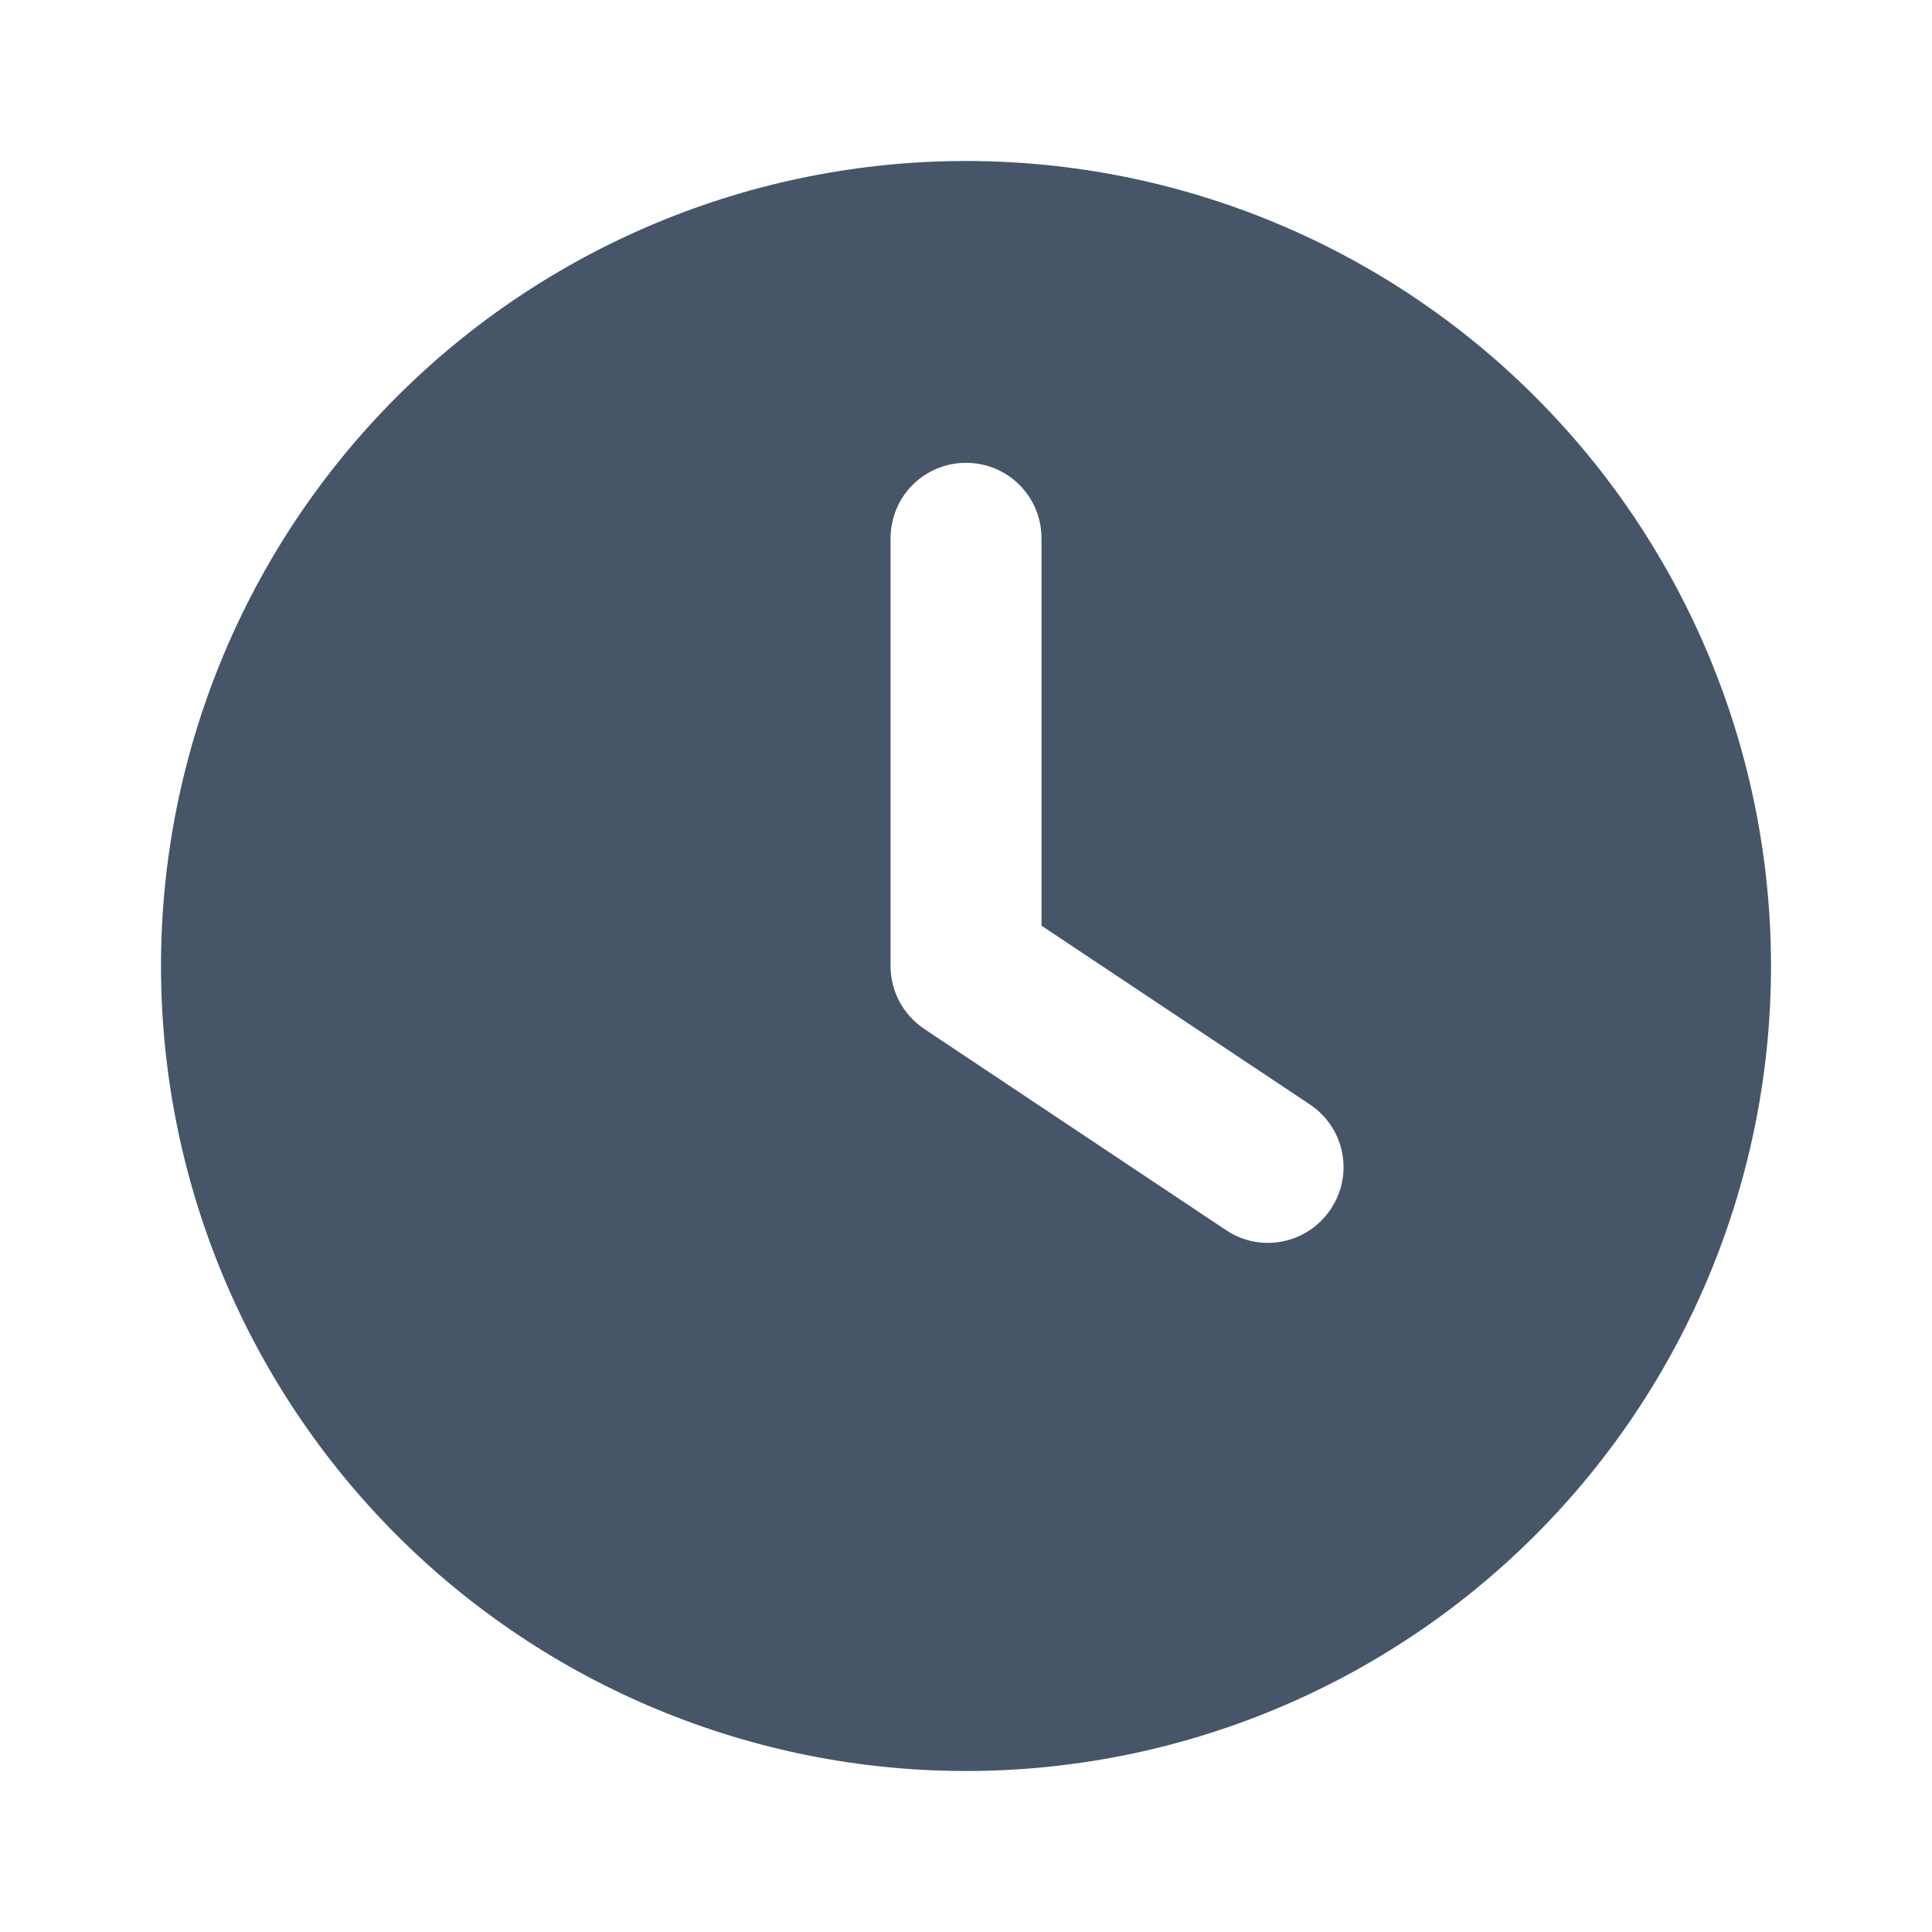
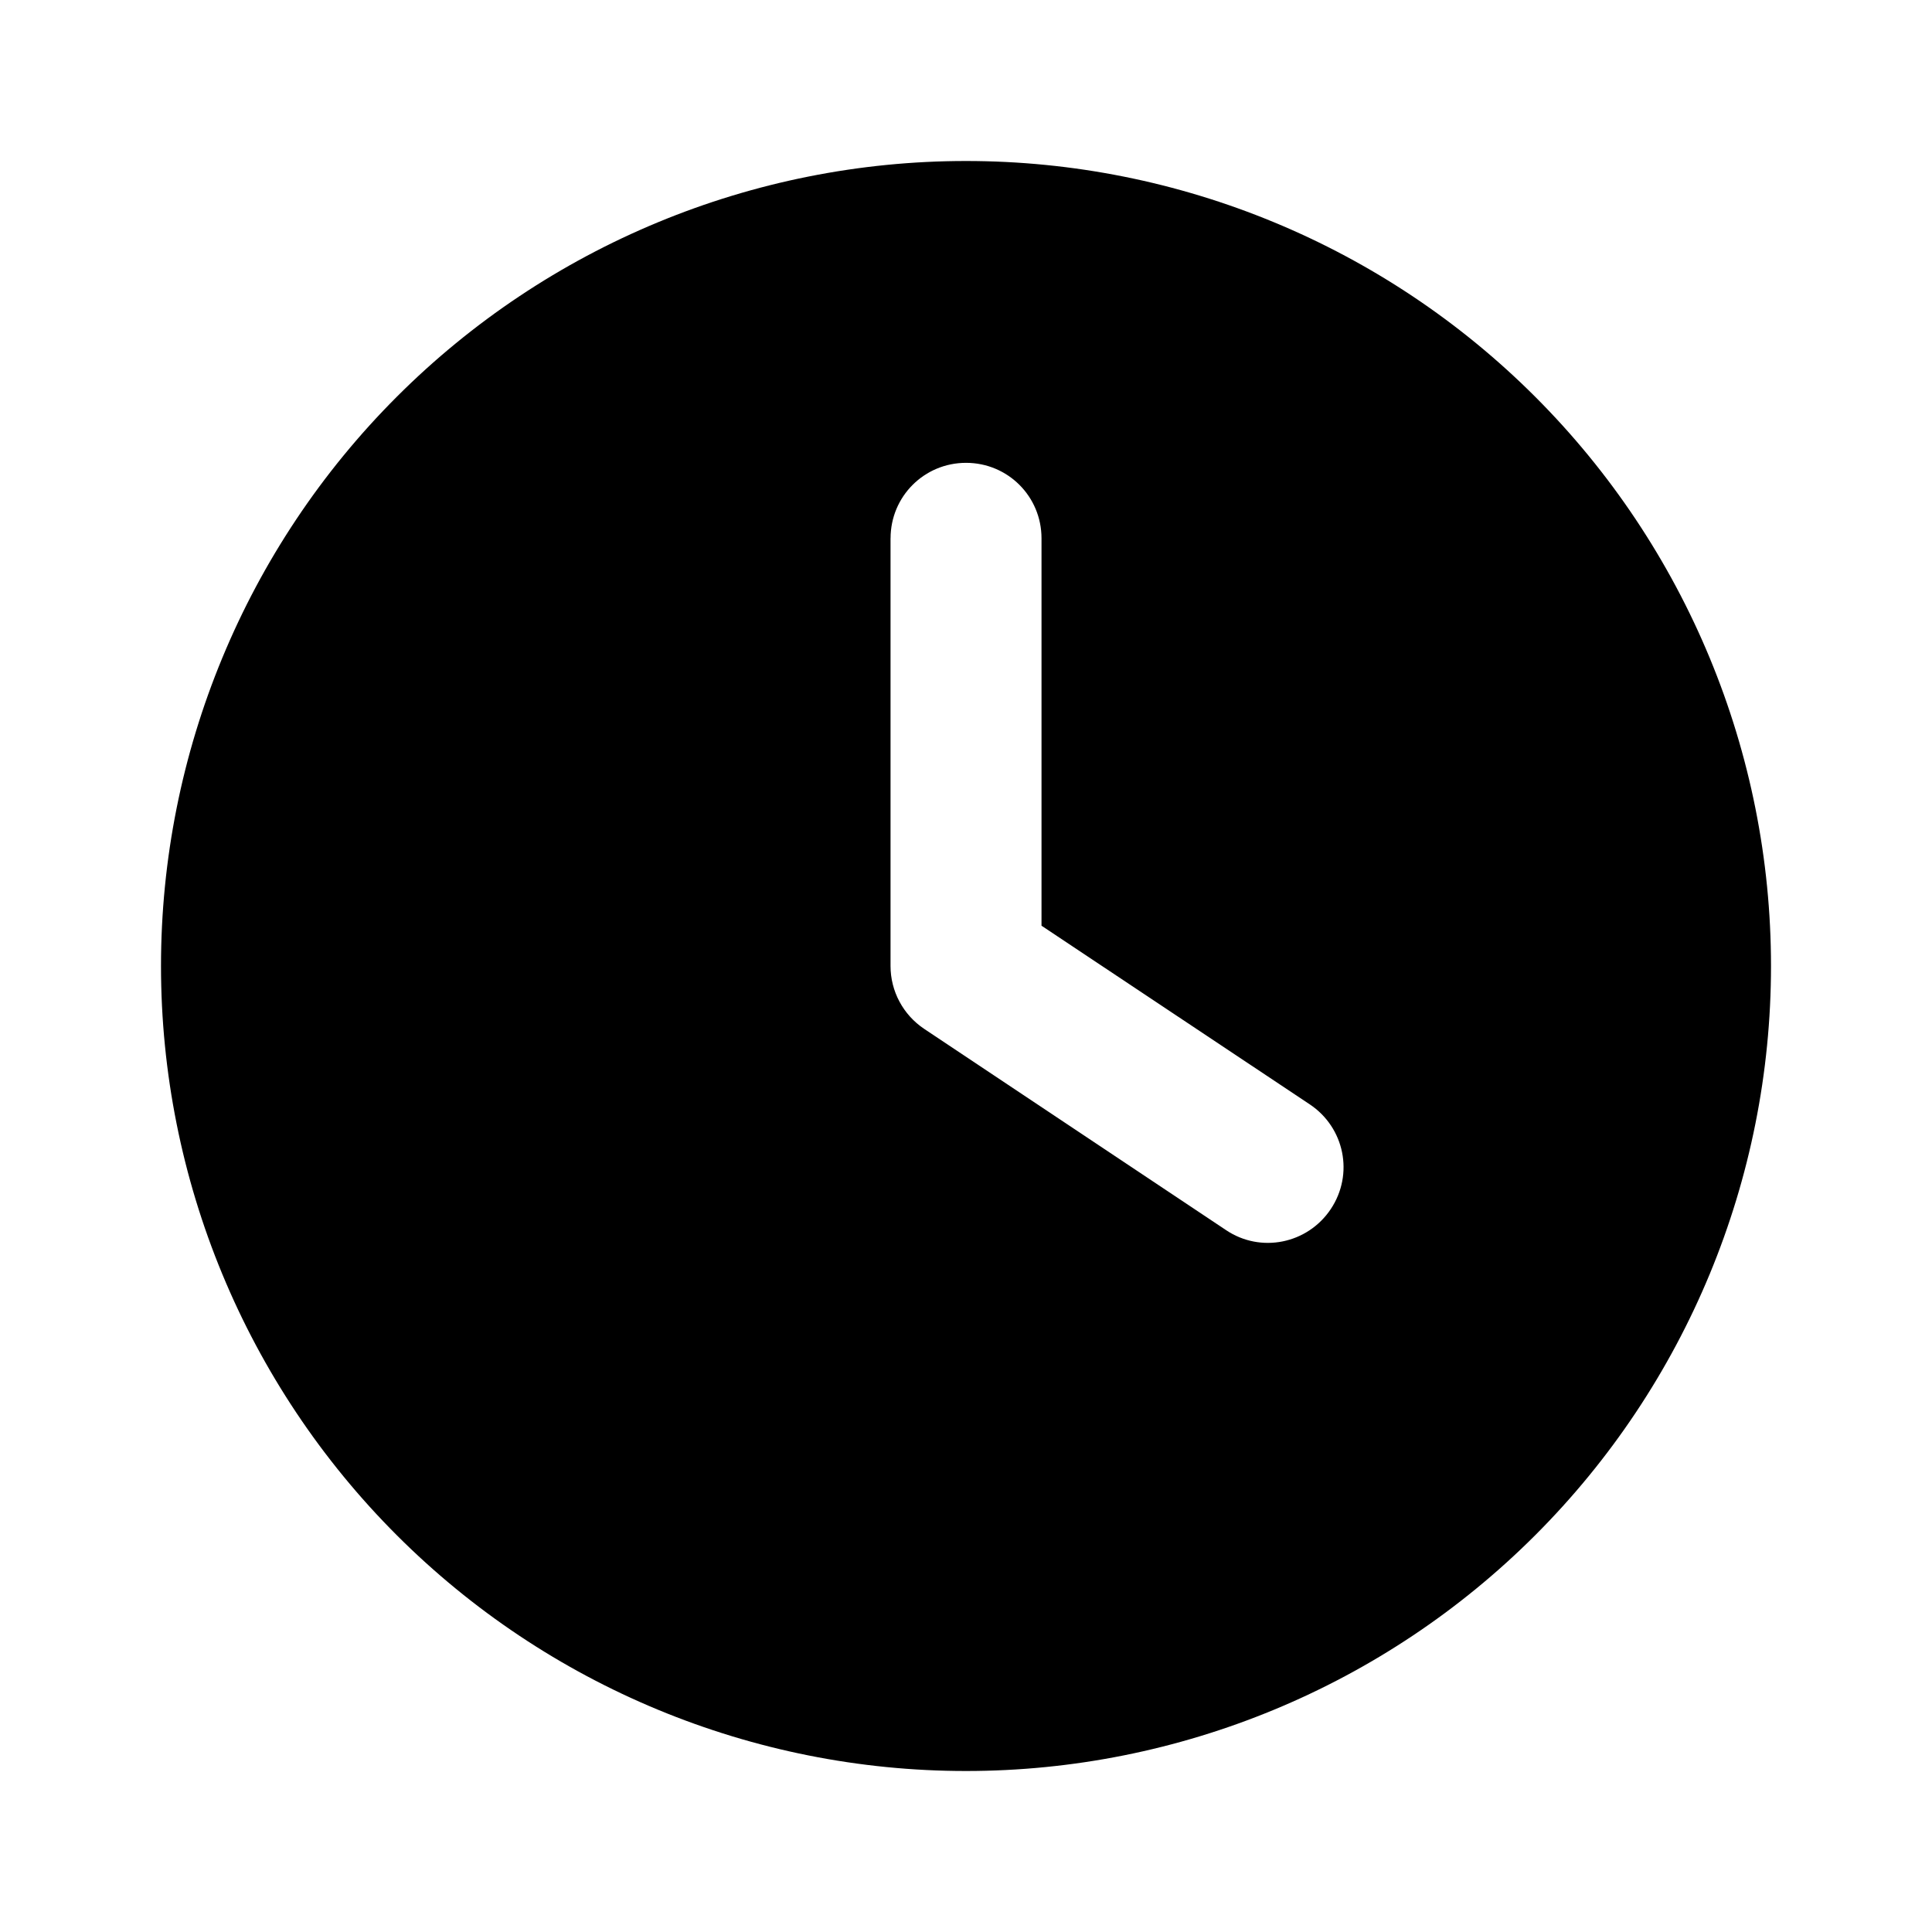
- <svg xmlns="http://www.w3.org/2000/svg" fill="none" height="48" viewBox="0 0 48 48" width="48">
-   <path d="m24 4c5.304 0 10.391 2.107 14.142 5.858 3.751 3.751 5.858 8.838 5.858 14.142s-2.107 10.391-5.858 14.142c-3.751 3.751-8.838 5.858-14.142 5.858s-10.391-2.107-14.142-5.858c-3.751-3.751-5.858-8.838-5.858-14.142s2.107-10.391 5.858-14.142c3.751-3.751 8.838-5.858 14.142-5.858zm-1.875 9.375v10.625c0 .625.312 1.211.836 1.562l7.5 5c.859.578 2.023.344 2.602-.523.578-.867.344-2.023-.523-2.602l-6.664-4.438v-9.625c0-1.039-.836-1.875-1.875-1.875s-1.875.836-1.875 1.875z" fill="#475569" />
+ <svg xmlns="http://www.w3.org/2000/svg" viewBox="0 0 48 48">
+   <path d="m24 4c5.304 0 10.391 2.107 14.142 5.858 3.751 3.751 5.858 8.838 5.858 14.142s-2.107 10.391-5.858 14.142c-3.751 3.751-8.838 5.858-14.142 5.858s-10.391-2.107-14.142-5.858c-3.751-3.751-5.858-8.838-5.858-14.142s2.107-10.391 5.858-14.142c3.751-3.751 8.838-5.858 14.142-5.858zm-1.875 9.375v10.625c0 .625.312 1.211.836 1.562l7.5 5c.859.578 2.023.344 2.602-.523.578-.867.344-2.023-.523-2.602l-6.664-4.438v-9.625c0-1.039-.836-1.875-1.875-1.875s-1.875.836-1.875 1.875z" />
</svg>
